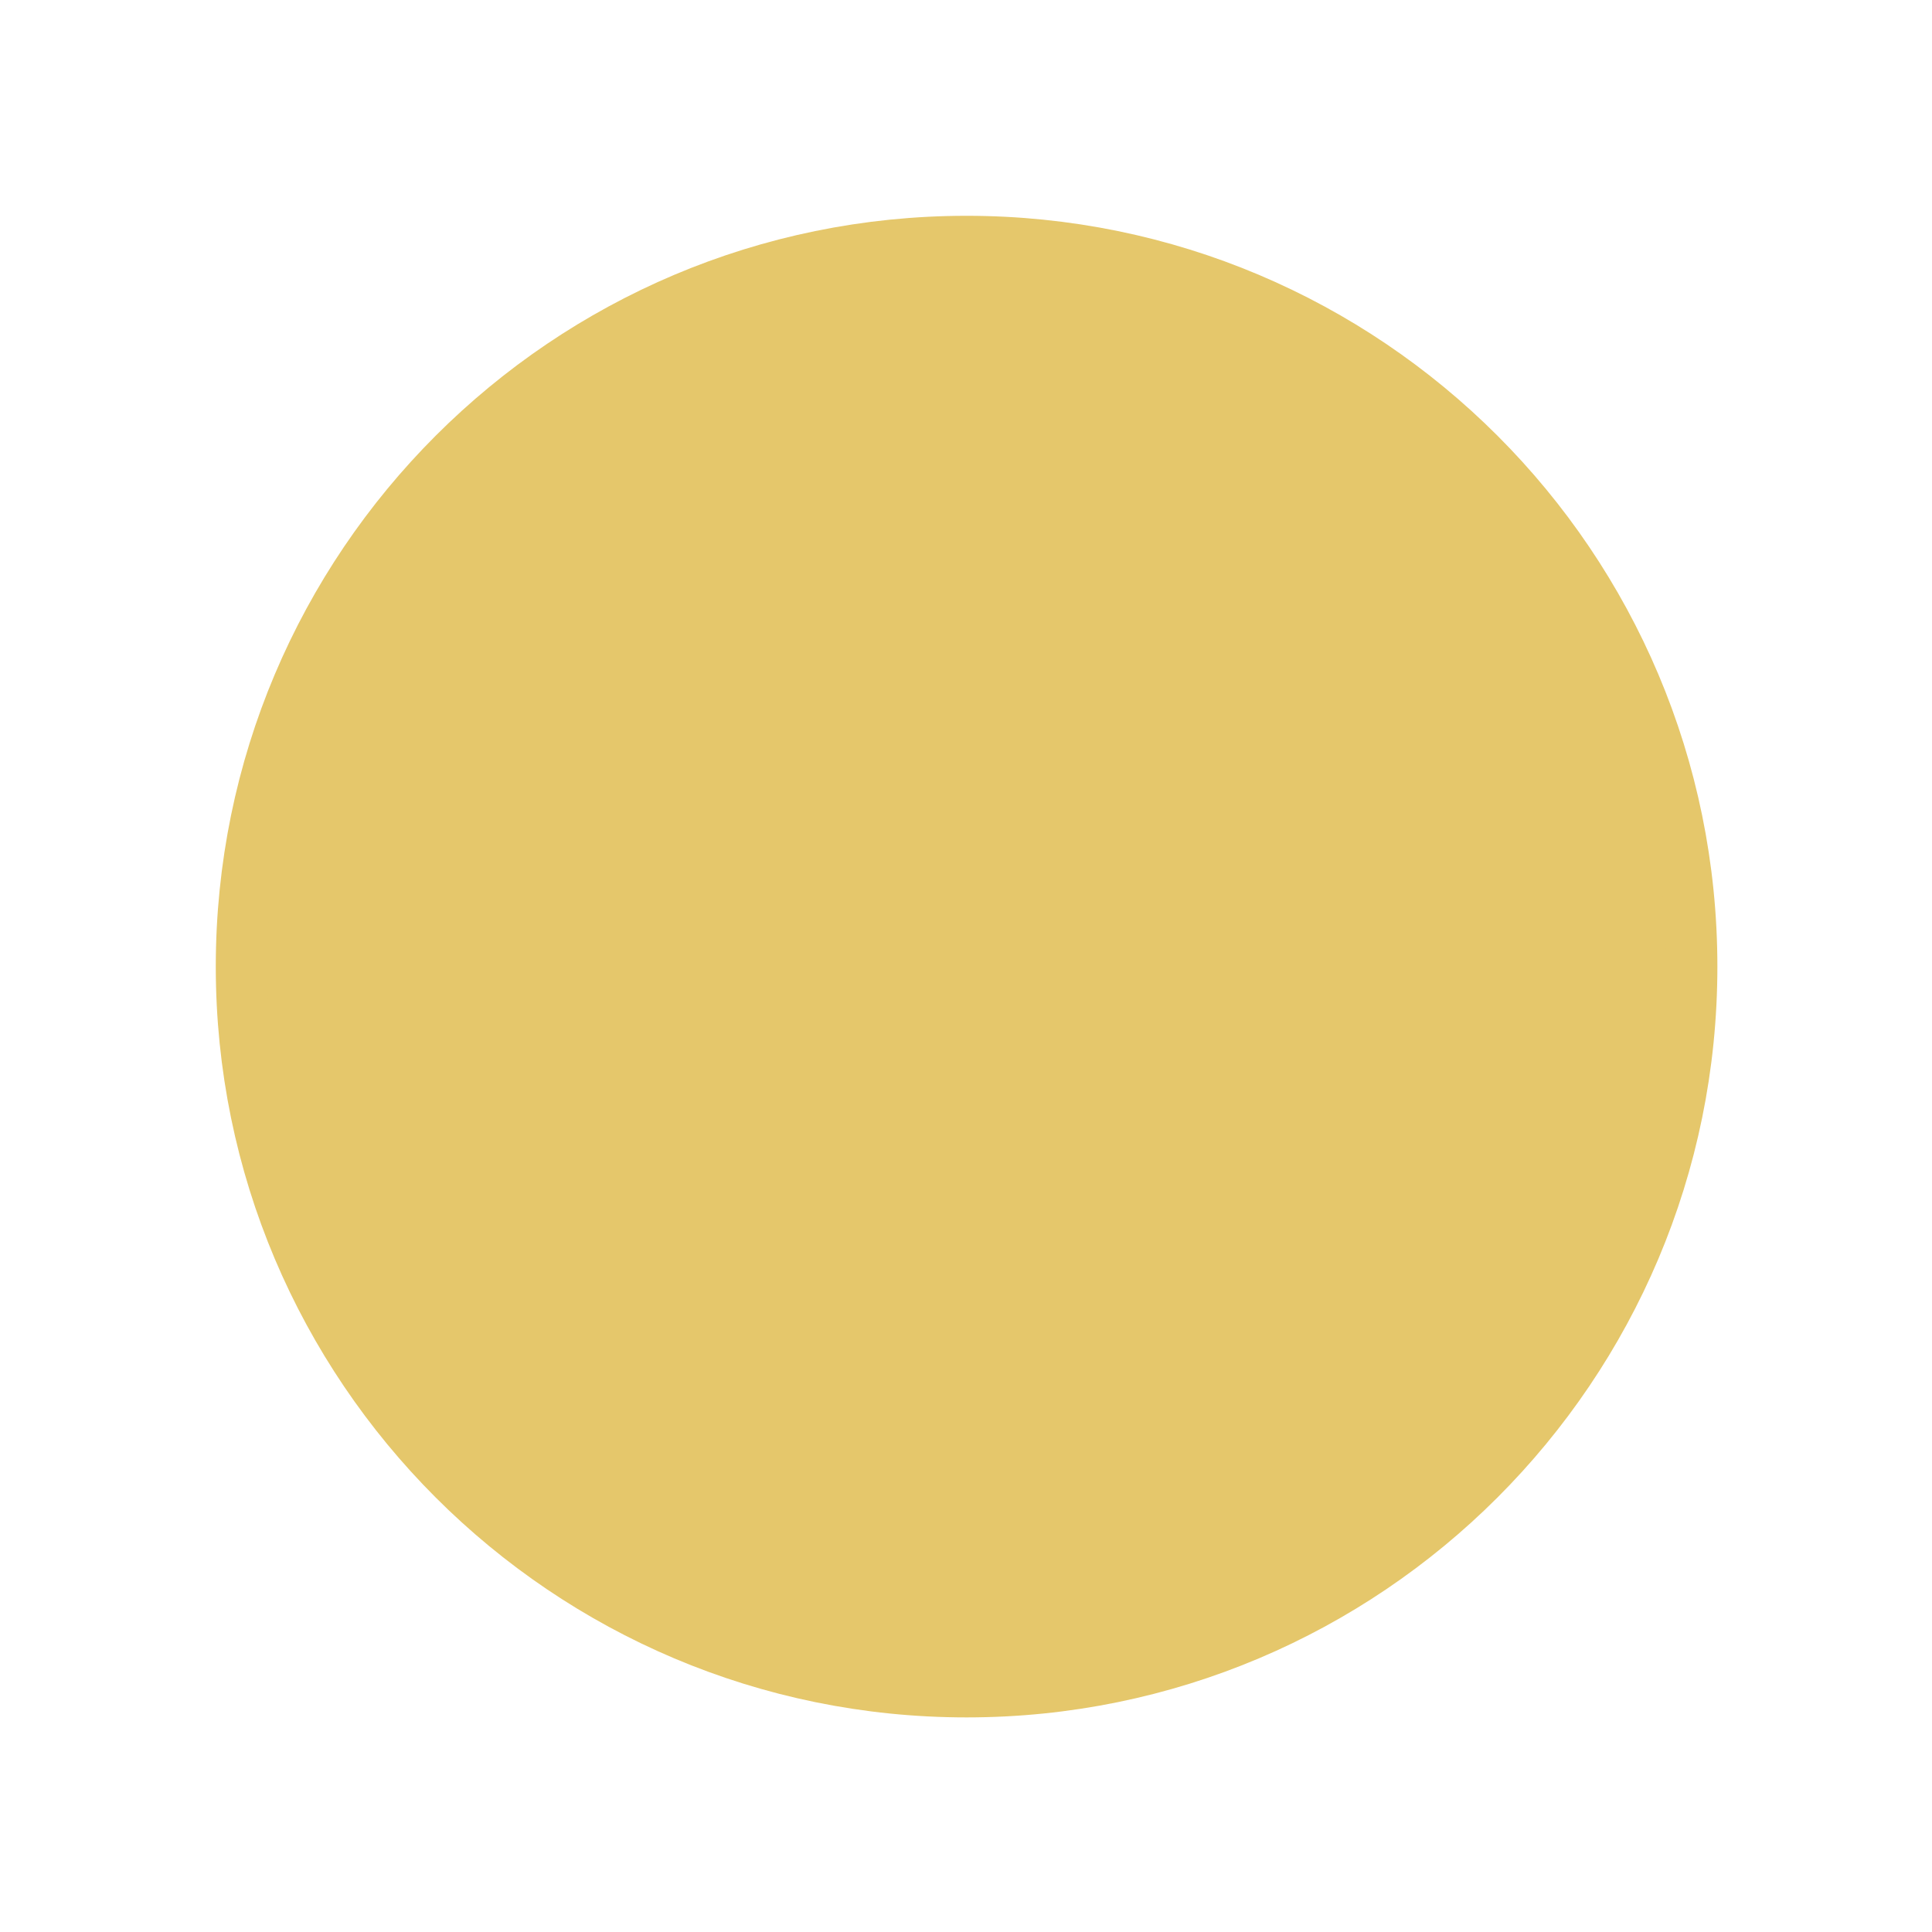
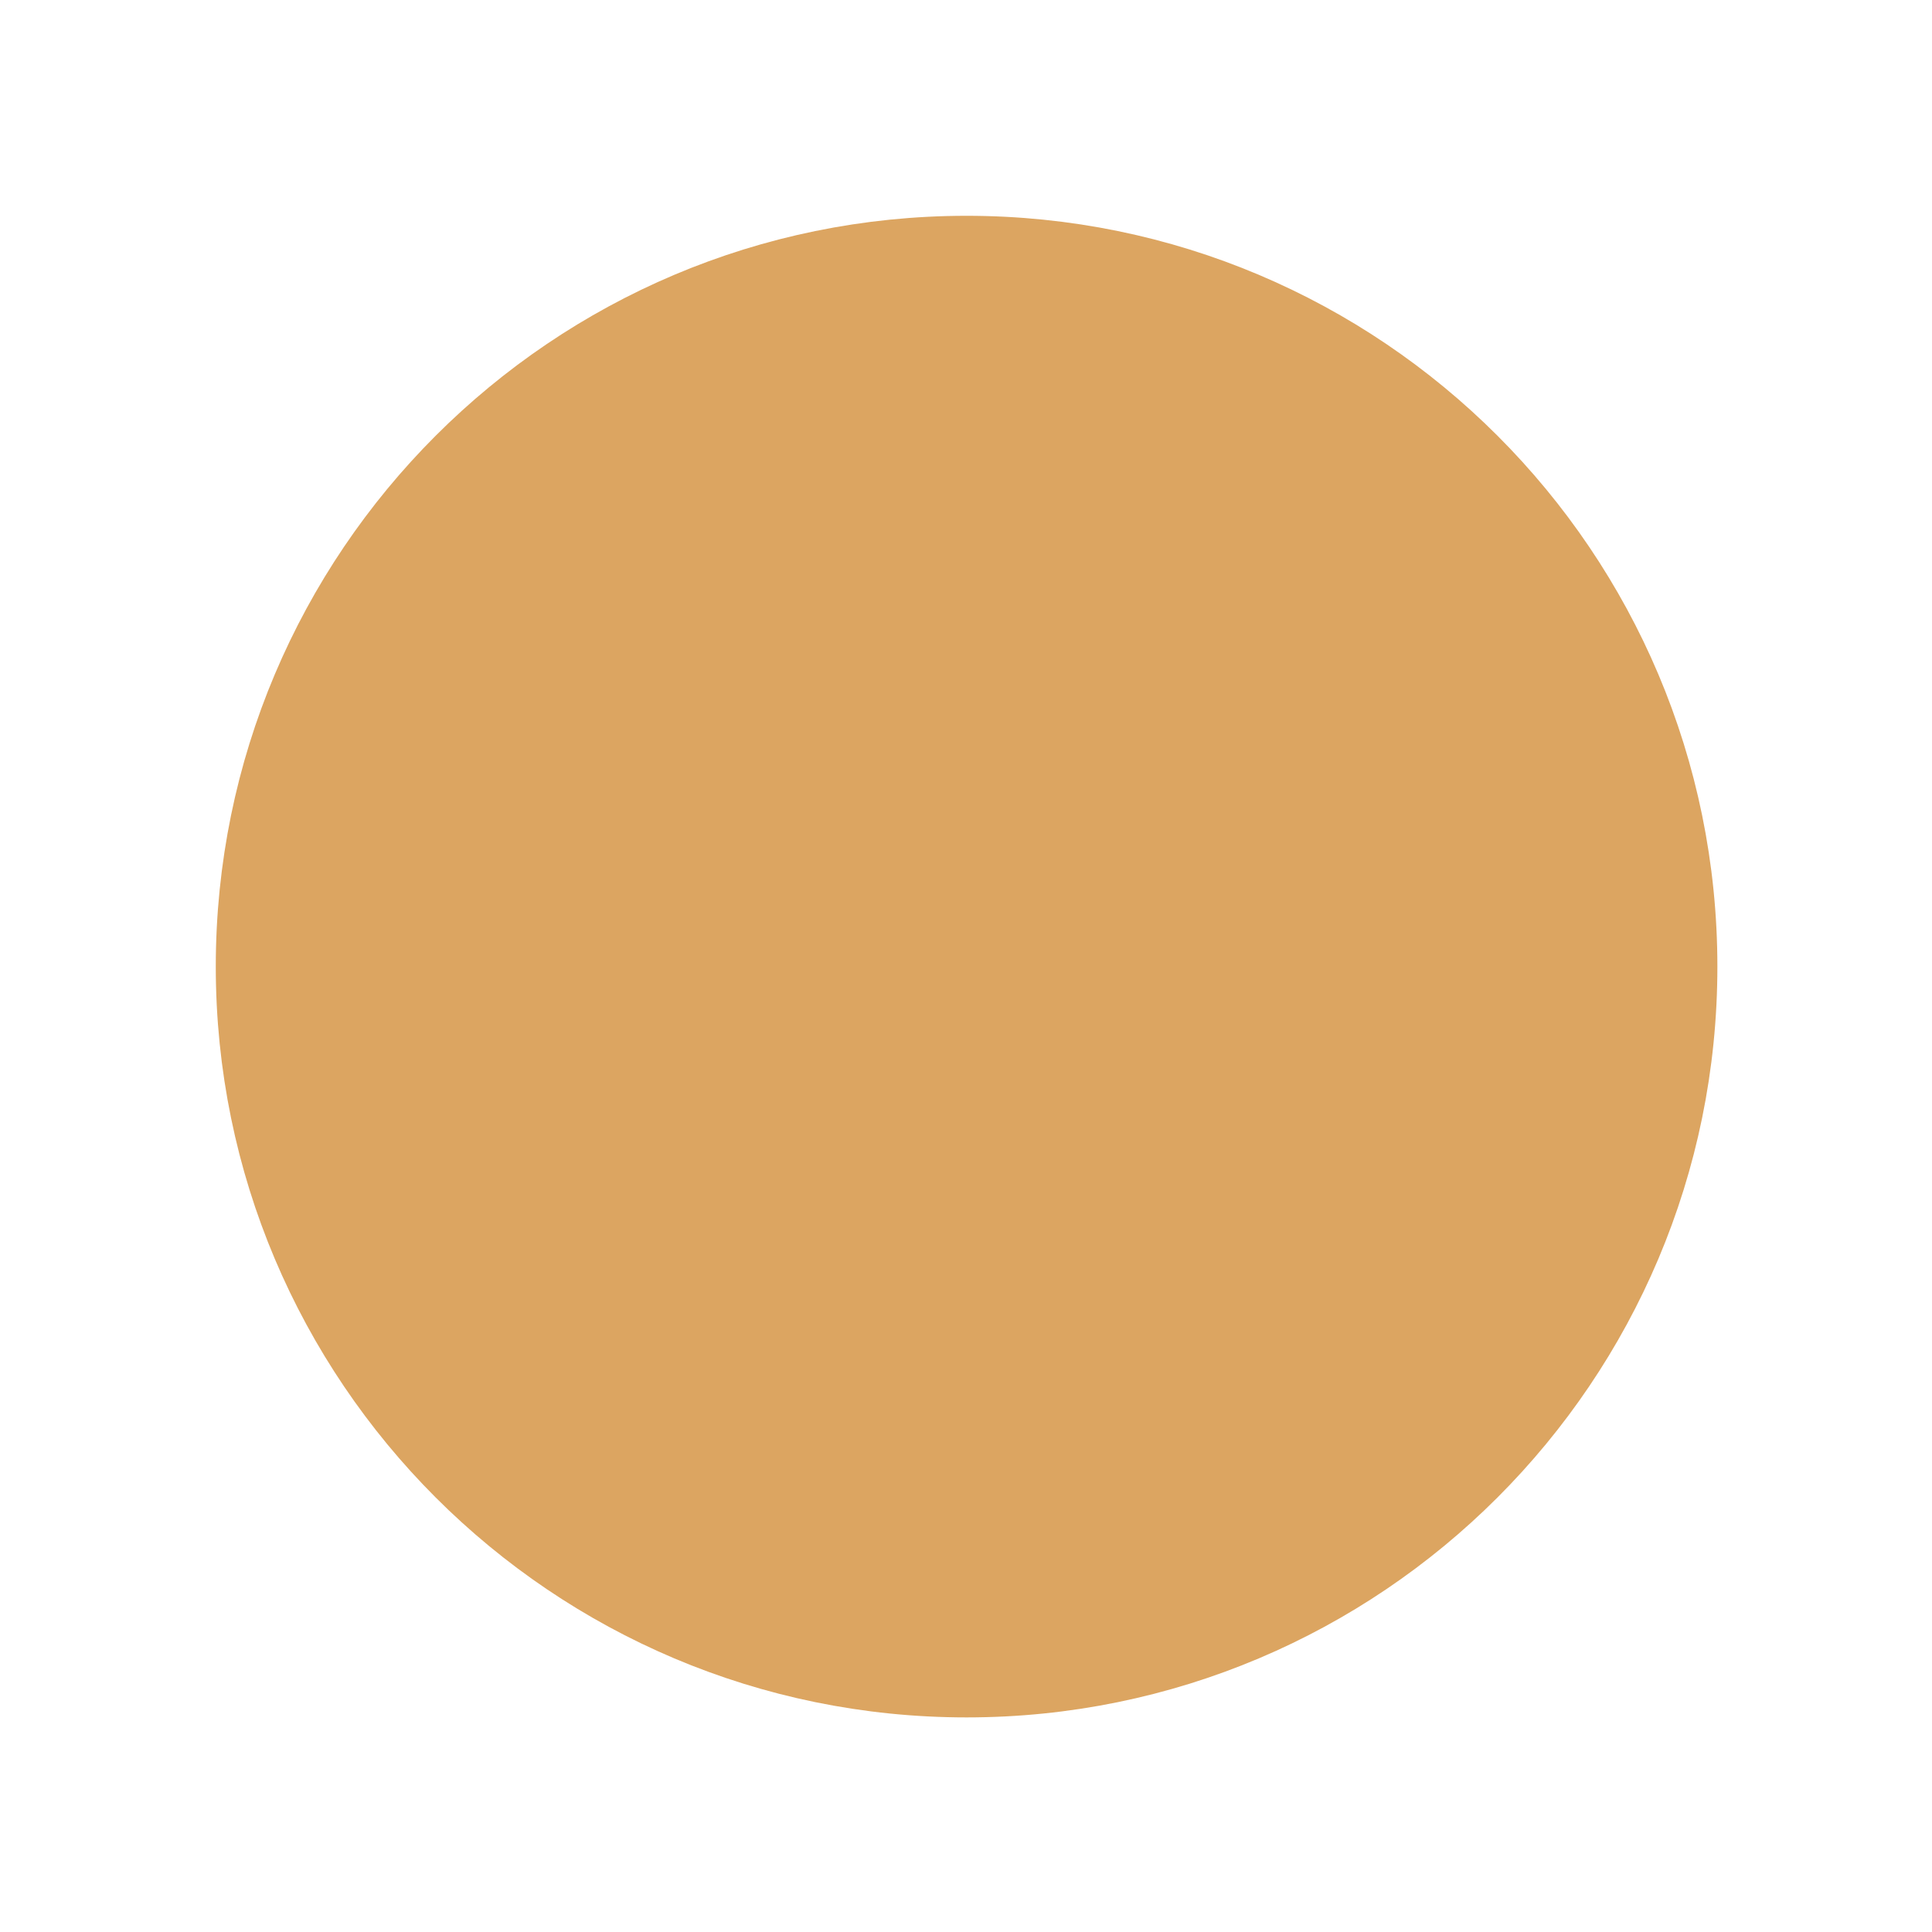
- <svg xmlns="http://www.w3.org/2000/svg" fill="#e5c76b" width="800px" height="800px" viewBox="0 0 64 64" version="1.1" xml:space="preserve" style="fill-rule:evenodd;clip-rule:evenodd;stroke-linejoin:round;stroke-miterlimit:2;" stroke="#e5c76b">
+ <svg xmlns="http://www.w3.org/2000/svg" fill="#dca561" width="800px" height="800px" viewBox="0 0 64 64" version="1.1" xml:space="preserve" style="fill-rule:evenodd;clip-rule:evenodd;stroke-linejoin:round;stroke-miterlimit:2;" stroke="#dca561">
  <g id="SVGRepo_bgCarrier" stroke-width="0" />
  <g id="SVGRepo_tracerCarrier" stroke-linecap="round" stroke-linejoin="round" />
  <g id="SVGRepo_iconCarrier">
    <g transform="matrix(1,0,0,1,-576,-320)">
      <rect id="Icons" x="0" y="0" width="1280" height="800" style="fill:none;" />
      <g id="Icons1">
        <g id="Strike"> </g>
        <g id="H1"> </g>
        <g id="H2"> </g>
        <g id="H3"> </g>
        <g id="list-ul"> </g>
        <g id="hamburger-1"> </g>
        <g id="hamburger-2"> </g>
        <g id="list-ol"> </g>
        <g id="list-task"> </g>
        <g id="trash"> </g>
        <g id="vertical-menu"> </g>
        <g id="horizontal-menu"> </g>
        <g id="sidebar-2"> </g>
        <g id="Pen"> </g>
        <g id="Pen1"> </g>
        <g id="clock"> </g>
        <g id="external-link"> </g>
        <g id="hr"> </g>
        <g id="info"> </g>
        <g id="warning"> </g>
        <g id="plus-circle"> </g>
        <g id="minus-circle"> </g>
        <g id="vue"> </g>
        <g id="cog"> </g>
        <g id="logo"> </g>
        <g id="radio-check"> </g>
        <g id="eye-slash"> </g>
        <g id="eye"> </g>
        <g id="toggle-off"> </g>
        <g id="shredder"> </g>
        <g id="spinner--loading--dots-"> </g>
        <g id="react"> </g>
        <g id="check-selected"> </g>
        <g id="circle-filled" transform="matrix(1.70002,0,0,1.70002,-316.778,-246.387)">
          <circle cx="543.992" cy="352" r="14.13" />
        </g>
        <g id="turn-off"> </g>
        <g id="code-block"> </g>
        <g id="user"> </g>
        <g id="coffee-bean"> </g>
        <g transform="matrix(0.638317,0.368532,-0.368532,0.638317,785.021,-208.975)">
          <g id="coffee-beans">
            <g id="coffee-bean1"> </g>
          </g>
        </g>
        <g id="coffee-bean-filled"> </g>
        <g transform="matrix(0.638317,0.368532,-0.368532,0.638317,913.062,-208.975)">
          <g id="coffee-beans-filled">
            <g id="coffee-bean2"> </g>
          </g>
        </g>
        <g id="clipboard"> </g>
        <g transform="matrix(1,0,0,1,128.011,1.35415)">
          <g id="clipboard-paste"> </g>
        </g>
        <g id="clipboard-copy"> </g>
        <g id="Layer1"> </g>
      </g>
    </g>
  </g>
</svg>
